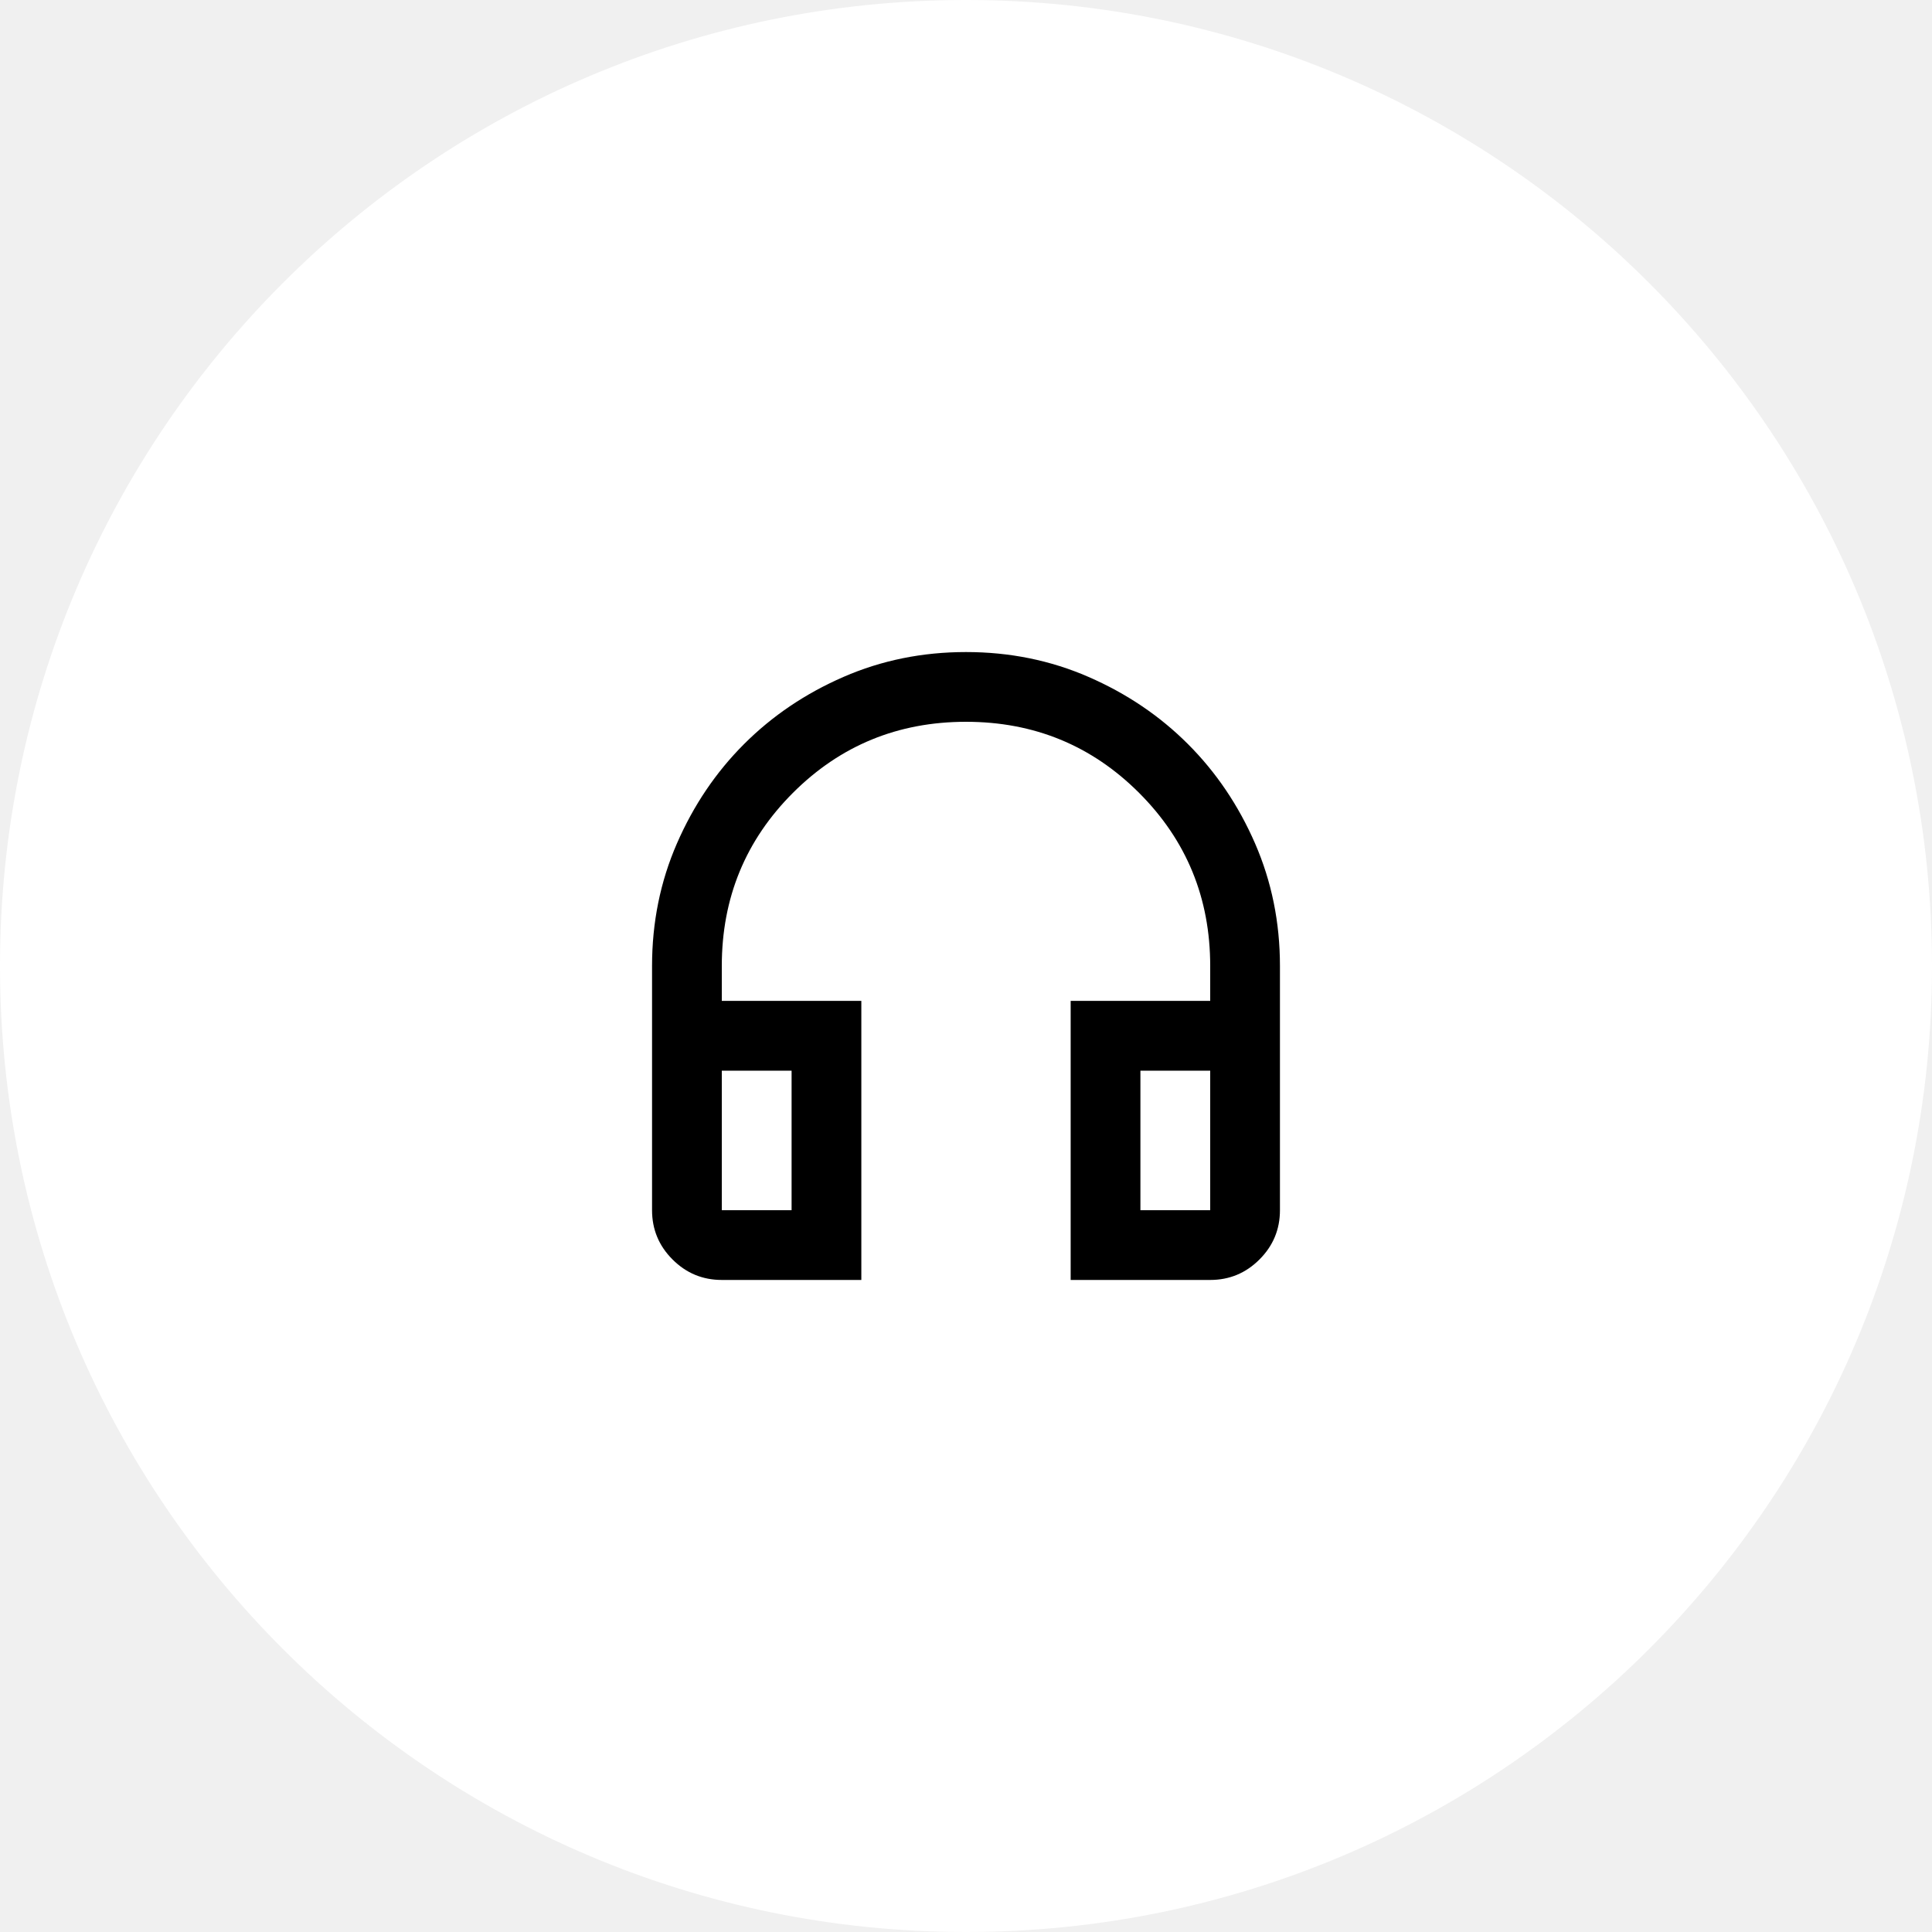
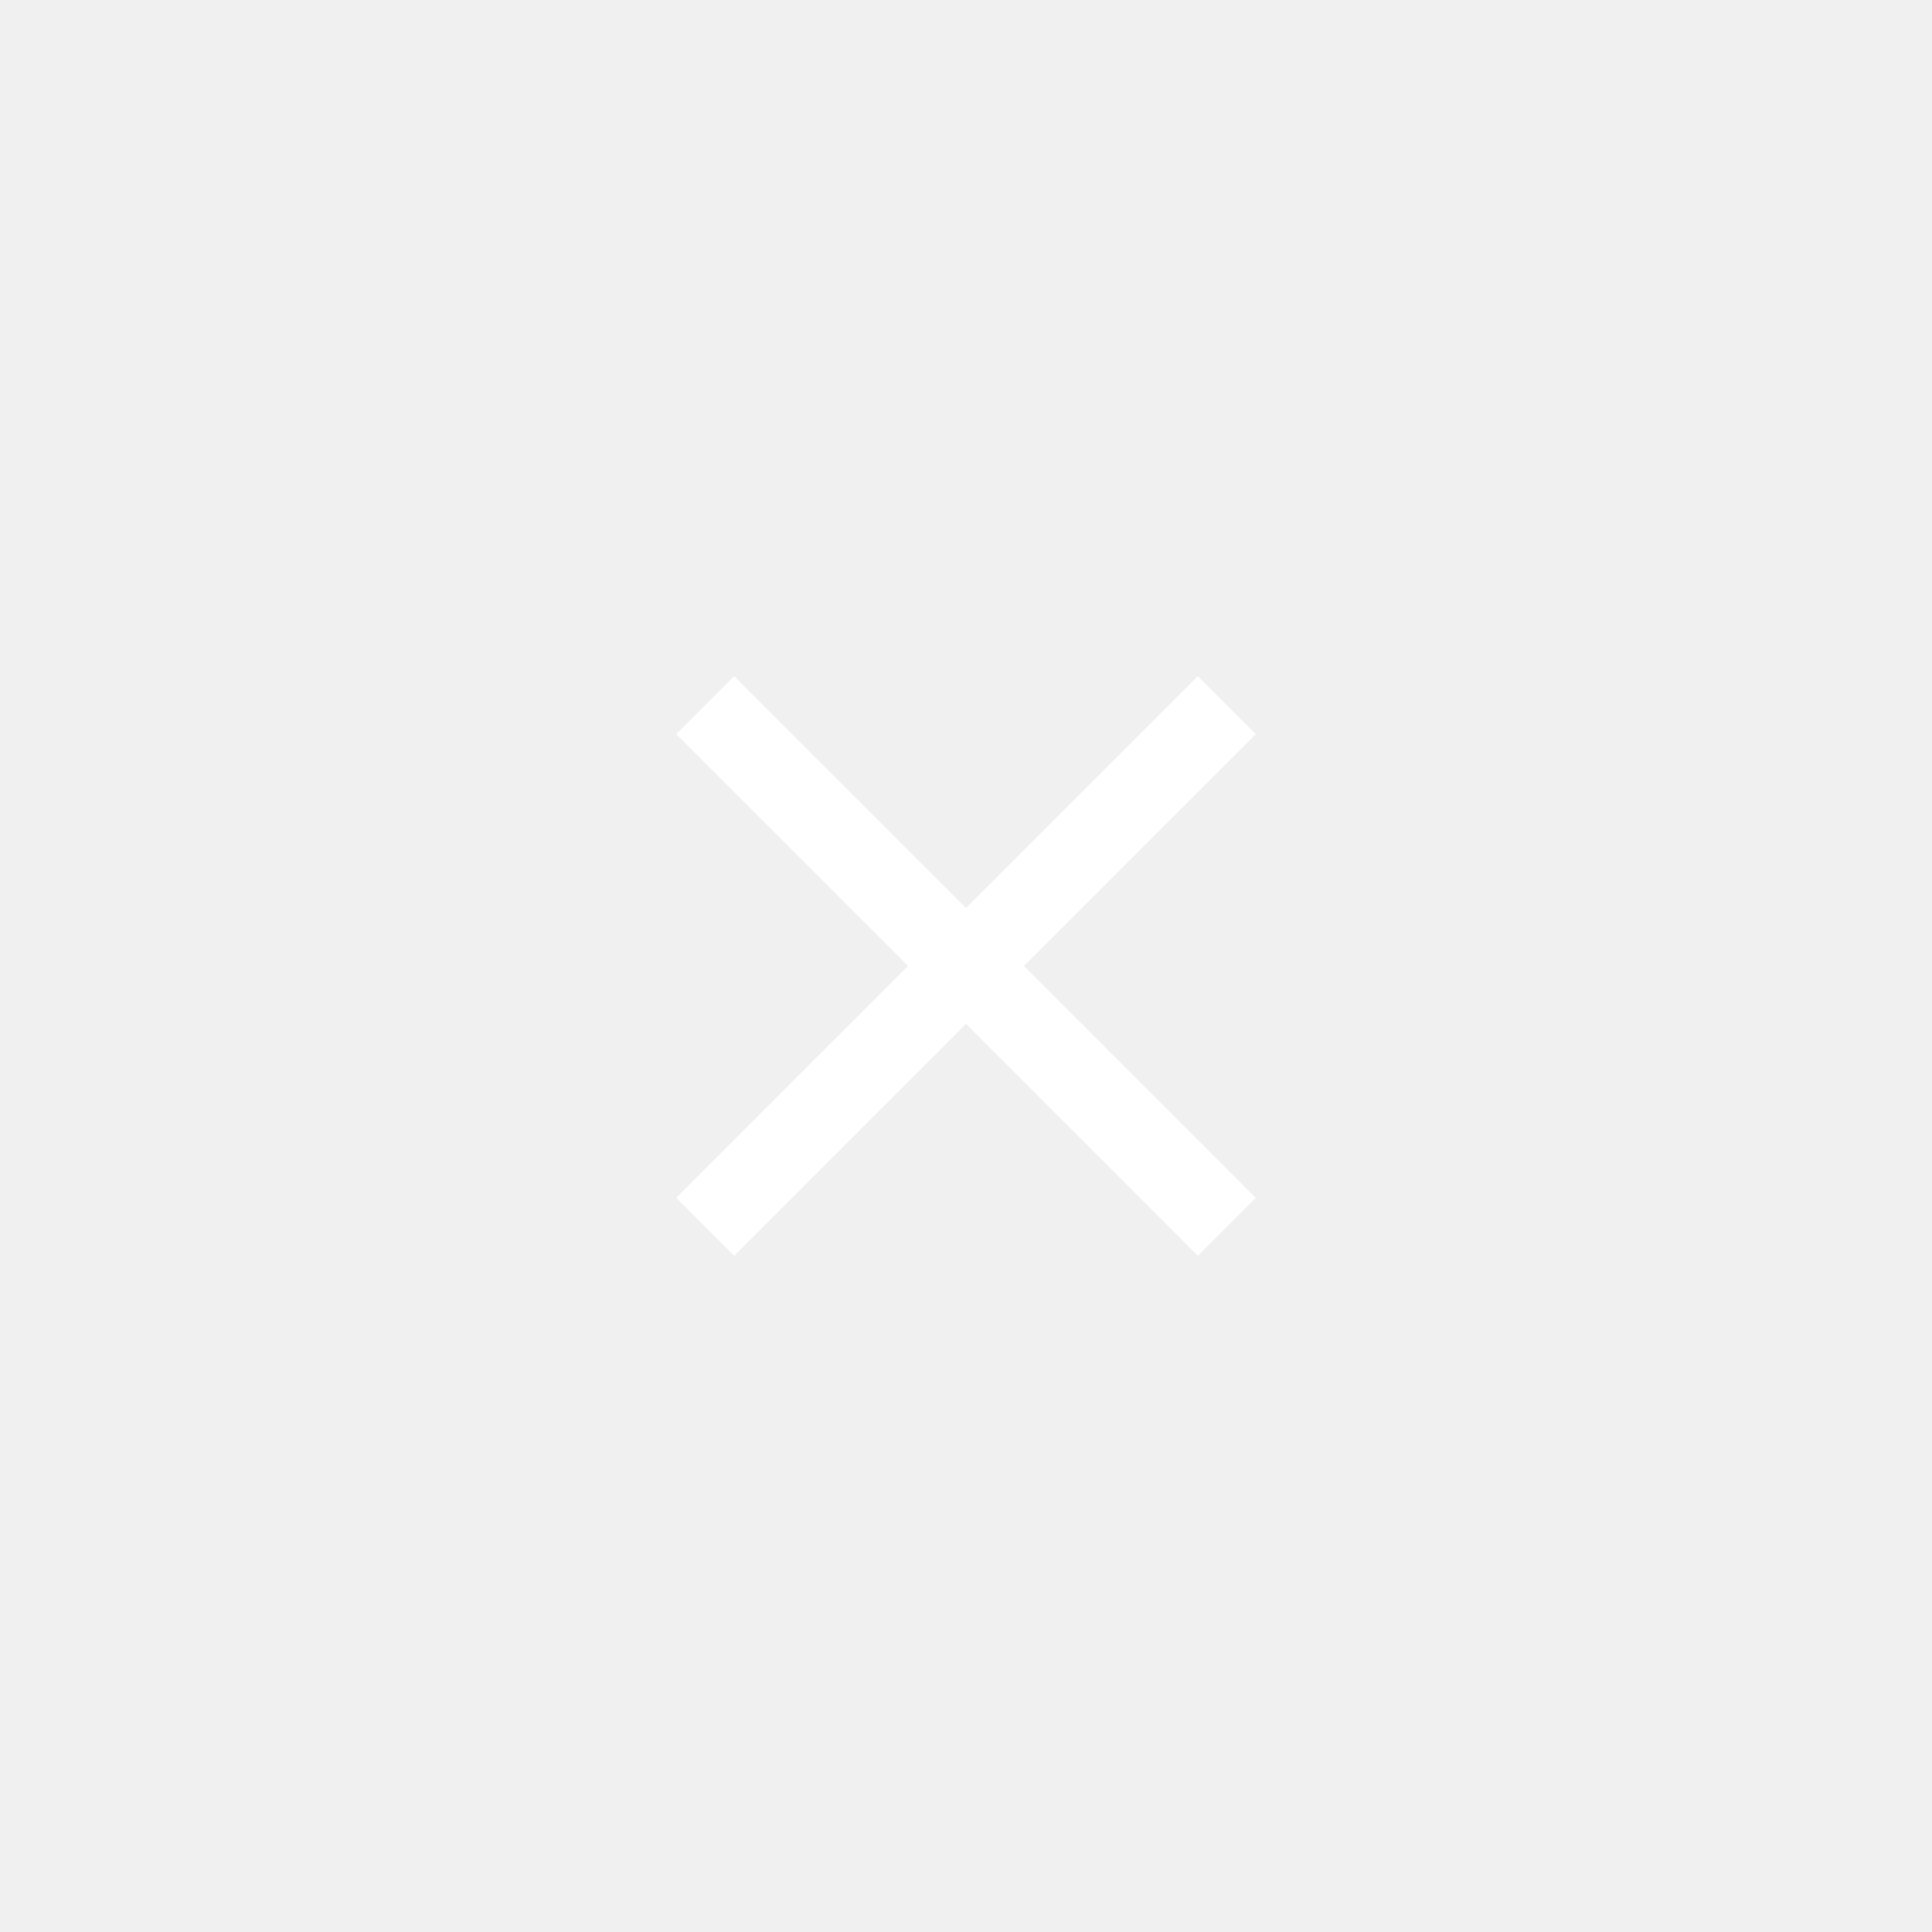
<svg xmlns="http://www.w3.org/2000/svg" viewBox="0 0 40 40" fill="none">
-   <circle cx="20" cy="20" r="20" fill="white" />
-   <path d="M17.833 26.5H14.944C14.547 26.5 14.207 26.359 13.924 26.076C13.641 25.793 13.5 25.453 13.5 25.056V20C13.5 19.097 13.671 18.252 14.015 17.463C14.358 16.675 14.821 15.989 15.405 15.405C15.989 14.821 16.675 14.358 17.463 14.015C18.252 13.671 19.097 13.5 20 13.5C20.903 13.5 21.748 13.671 22.537 14.015C23.325 14.358 24.011 14.821 24.595 15.405C25.179 15.989 25.642 16.675 25.985 17.463C26.328 18.252 26.5 19.097 26.5 20V25.056C26.5 25.453 26.359 25.793 26.076 26.076C25.793 26.359 25.453 26.5 25.056 26.5H22.167V20.722H25.056V20C25.056 18.592 24.565 17.397 23.584 16.416C22.603 15.435 21.408 14.944 20 14.944C18.592 14.944 17.397 15.435 16.416 16.416C15.435 17.397 14.944 18.592 14.944 20V20.722H17.833V26.5ZM16.389 22.167H14.944V25.056H16.389V22.167ZM23.611 22.167V25.056H25.056V22.167H23.611Z" fill="black" />
+   <path d="M15.2 26L14 24.8L18.8 20L14 15.2L15.2 14L20 18.8L24.8 14L26 15.2L21.2 20L26 24.8L24.8 26L20 21.2L15.2 26Z" fill="white" />
</svg>
